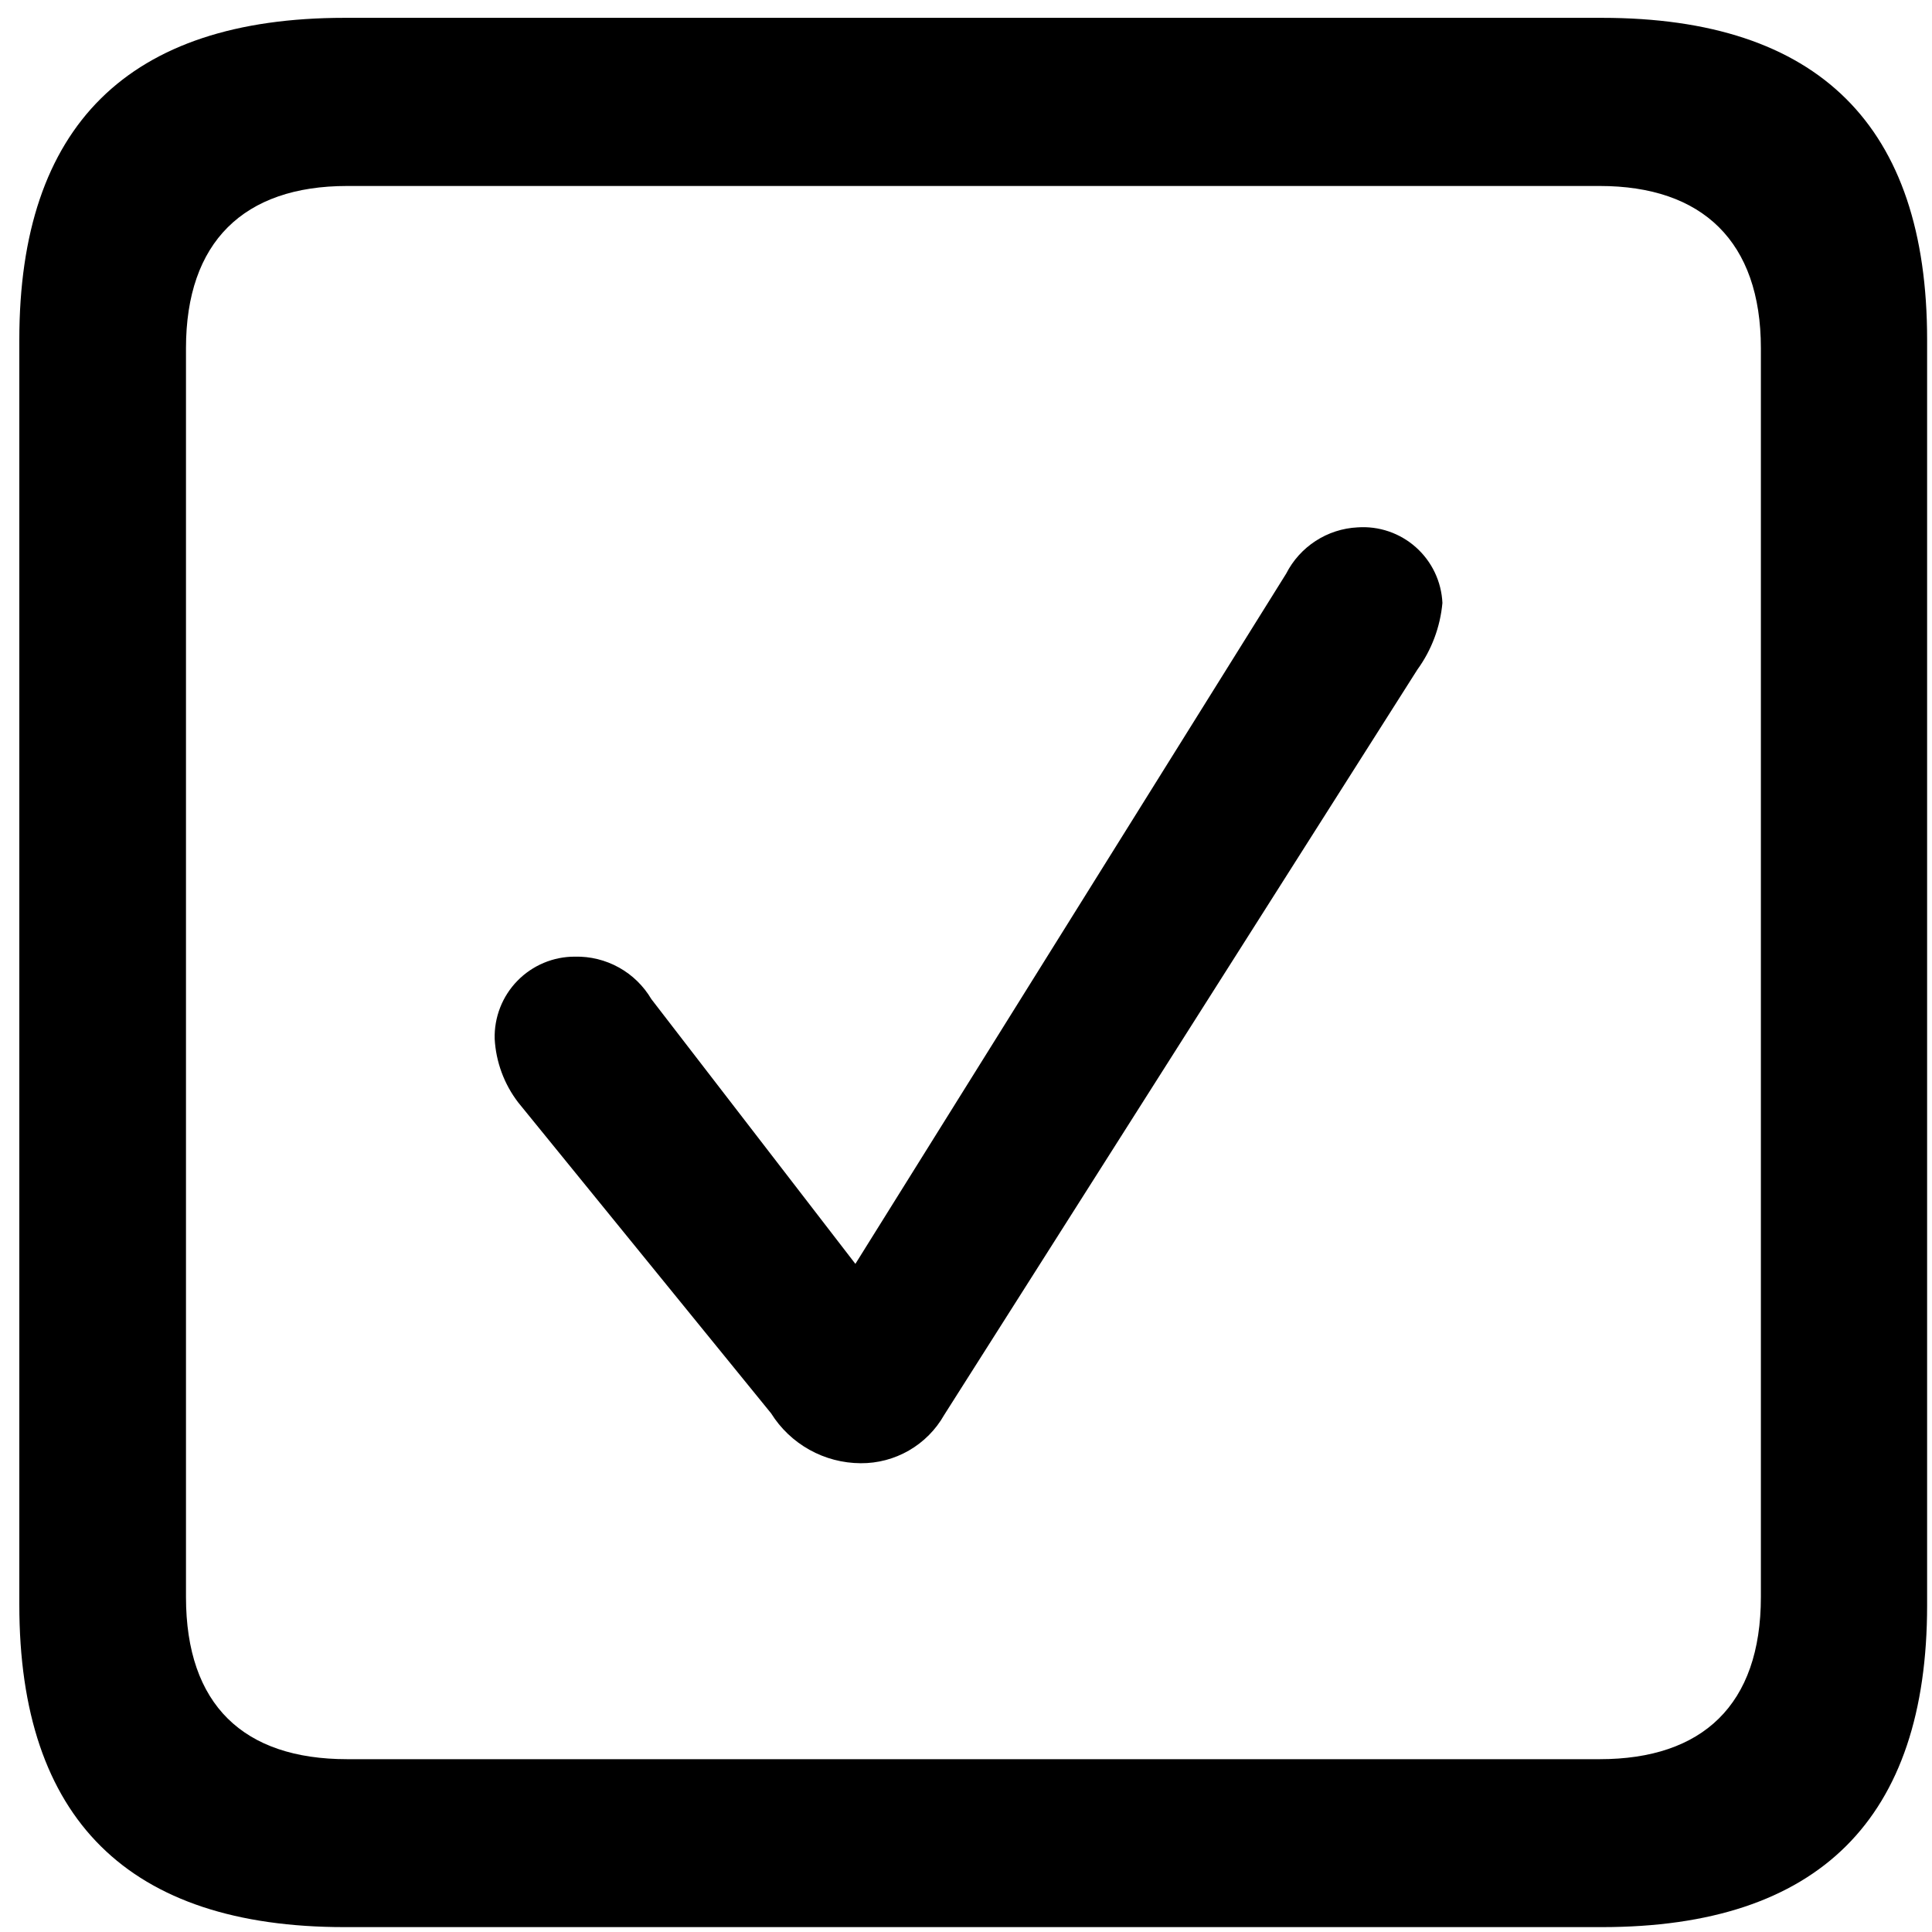
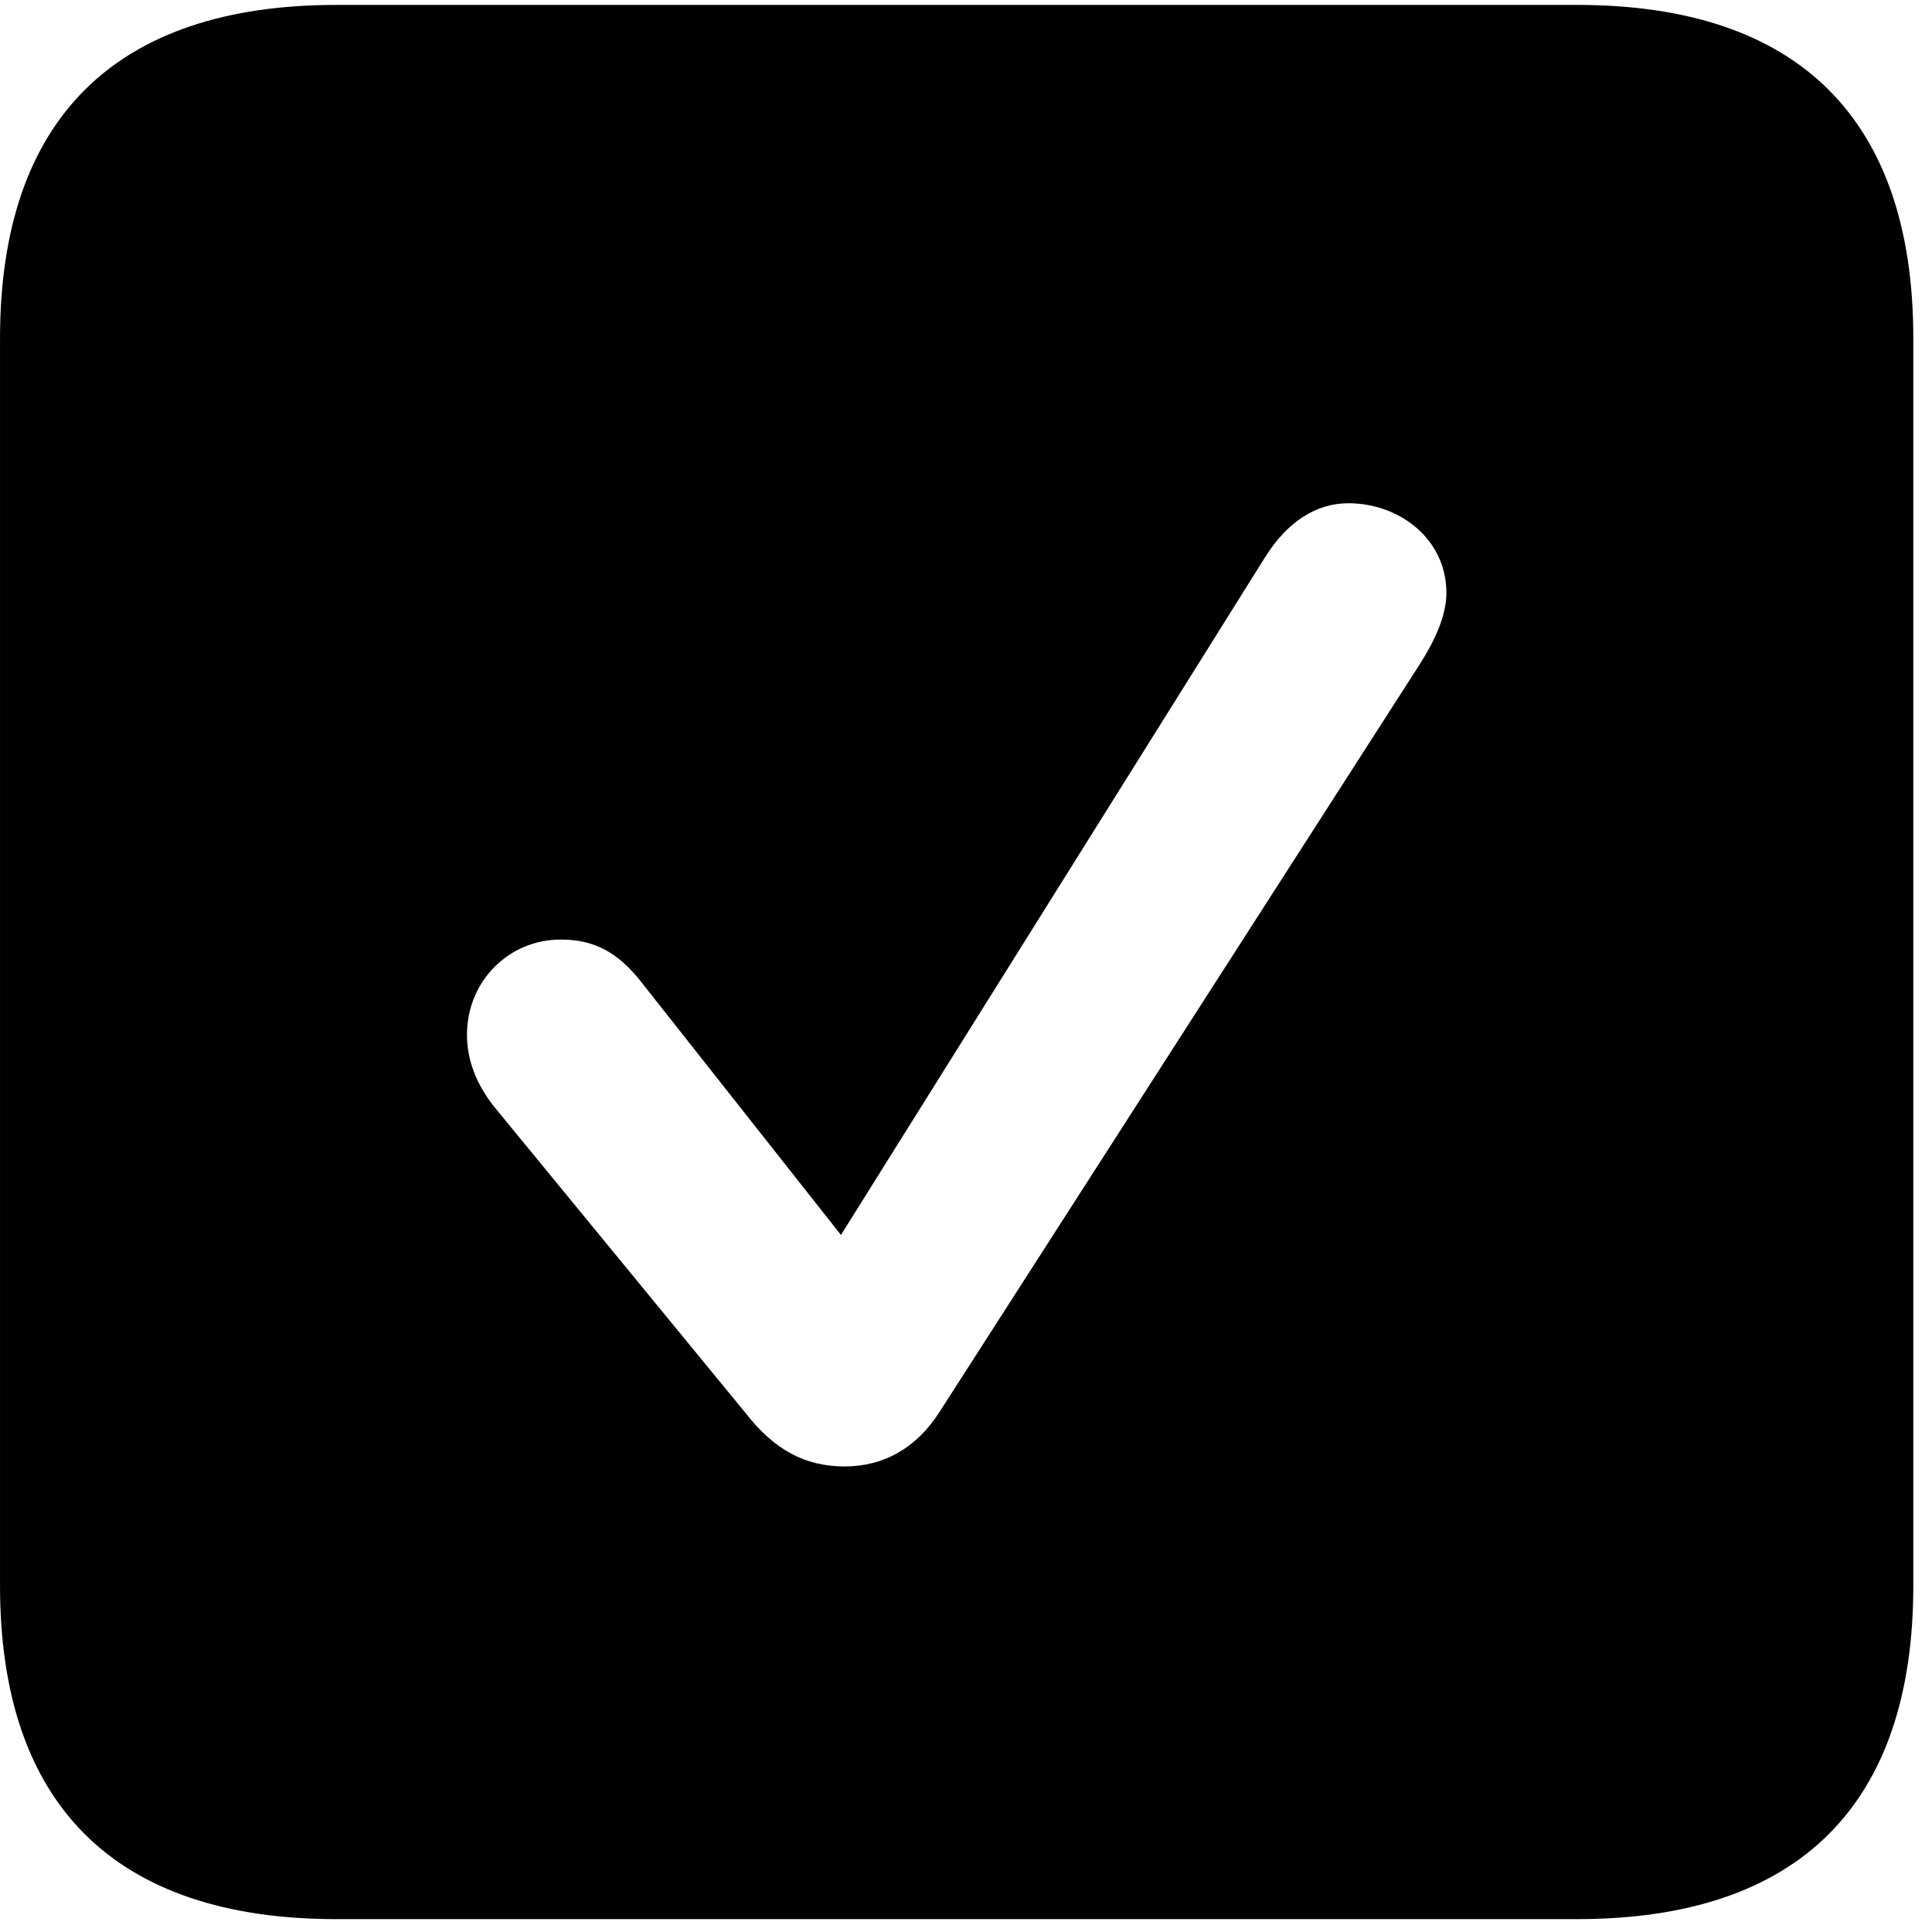
- <svg xmlns="http://www.w3.org/2000/svg" width="91" height="91" viewBox="0 0 91 91" fill="none">
-   <path d="M16.23 90.77H75.45C85.68 90.77 90.77 85.66 90.77 75.61V16C90.77 5.94 85.68 0.84 75.45 0.84H16.23C6.05 0.84 0.91 5.92 0.91 16V75.59C0.91 85.68 6.05 90.77 16.23 90.77ZM16.35 82.86C11.48 82.86 8.76 80.31 8.76 75.22V16.4C8.76 11.4 11.48 8.76 16.35 8.76H75.35C80.18 8.76 82.94 11.37 82.94 16.4V75.22C82.94 80.31 80.18 82.86 75.35 82.86H16.35ZM40.54 68.92C41.338 68.926 42.123 68.718 42.814 68.319C43.505 67.92 44.077 67.344 44.47 66.65L66.76 31.54C67.429 30.619 67.837 29.534 67.94 28.4C67.917 27.901 67.795 27.413 67.58 26.962C67.366 26.512 67.063 26.108 66.69 25.777C66.318 25.445 65.882 25.191 65.41 25.03C64.938 24.869 64.438 24.805 63.94 24.84C63.238 24.876 62.557 25.096 61.968 25.479C61.378 25.862 60.899 26.393 60.58 27.02L40.29 59.53L30.68 47.06C30.312 46.437 29.785 45.922 29.152 45.571C28.519 45.219 27.804 45.043 27.08 45.06C26.576 45.058 26.076 45.158 25.611 45.353C25.146 45.548 24.724 45.835 24.372 46.196C24.019 46.556 23.743 46.984 23.559 47.454C23.375 47.924 23.287 48.426 23.3 48.93C23.359 50.019 23.746 51.065 24.41 51.93L36.32 66.57C36.768 67.286 37.39 67.877 38.128 68.288C38.865 68.699 39.696 68.916 40.54 68.92Z" fill="#000000" />
+ <svg xmlns="http://www.w3.org/2000/svg" width="92" height="92" viewBox="0 0 92 92" fill="none">
+   <path d="M16.01 91.387H75.101C85.668 91.387 91.11 85.927 91.11 75.508V16.113C91.11 5.694 85.668 0.234 75.101 0.234H16.01C5.486 0.234 0.001 5.676 0.001 16.113V75.508C0.001 85.945 5.486 91.387 16.01 91.387ZM40.227 69.831C38.36 69.831 36.872 69.058 35.489 67.269L23.54 52.712C22.684 51.633 22.237 50.487 22.237 49.269C22.237 46.746 24.205 44.741 26.7 44.741C28.215 44.741 29.402 45.268 30.628 46.879L40.045 58.807L60.237 26.542C61.306 24.832 62.684 23.964 64.209 23.964C66.626 23.964 68.876 25.654 68.876 28.235C68.876 29.364 68.276 30.585 67.596 31.649L44.737 67.238C43.647 68.952 42.074 69.831 40.227 69.831Z" fill="#000000" />
</svg>
